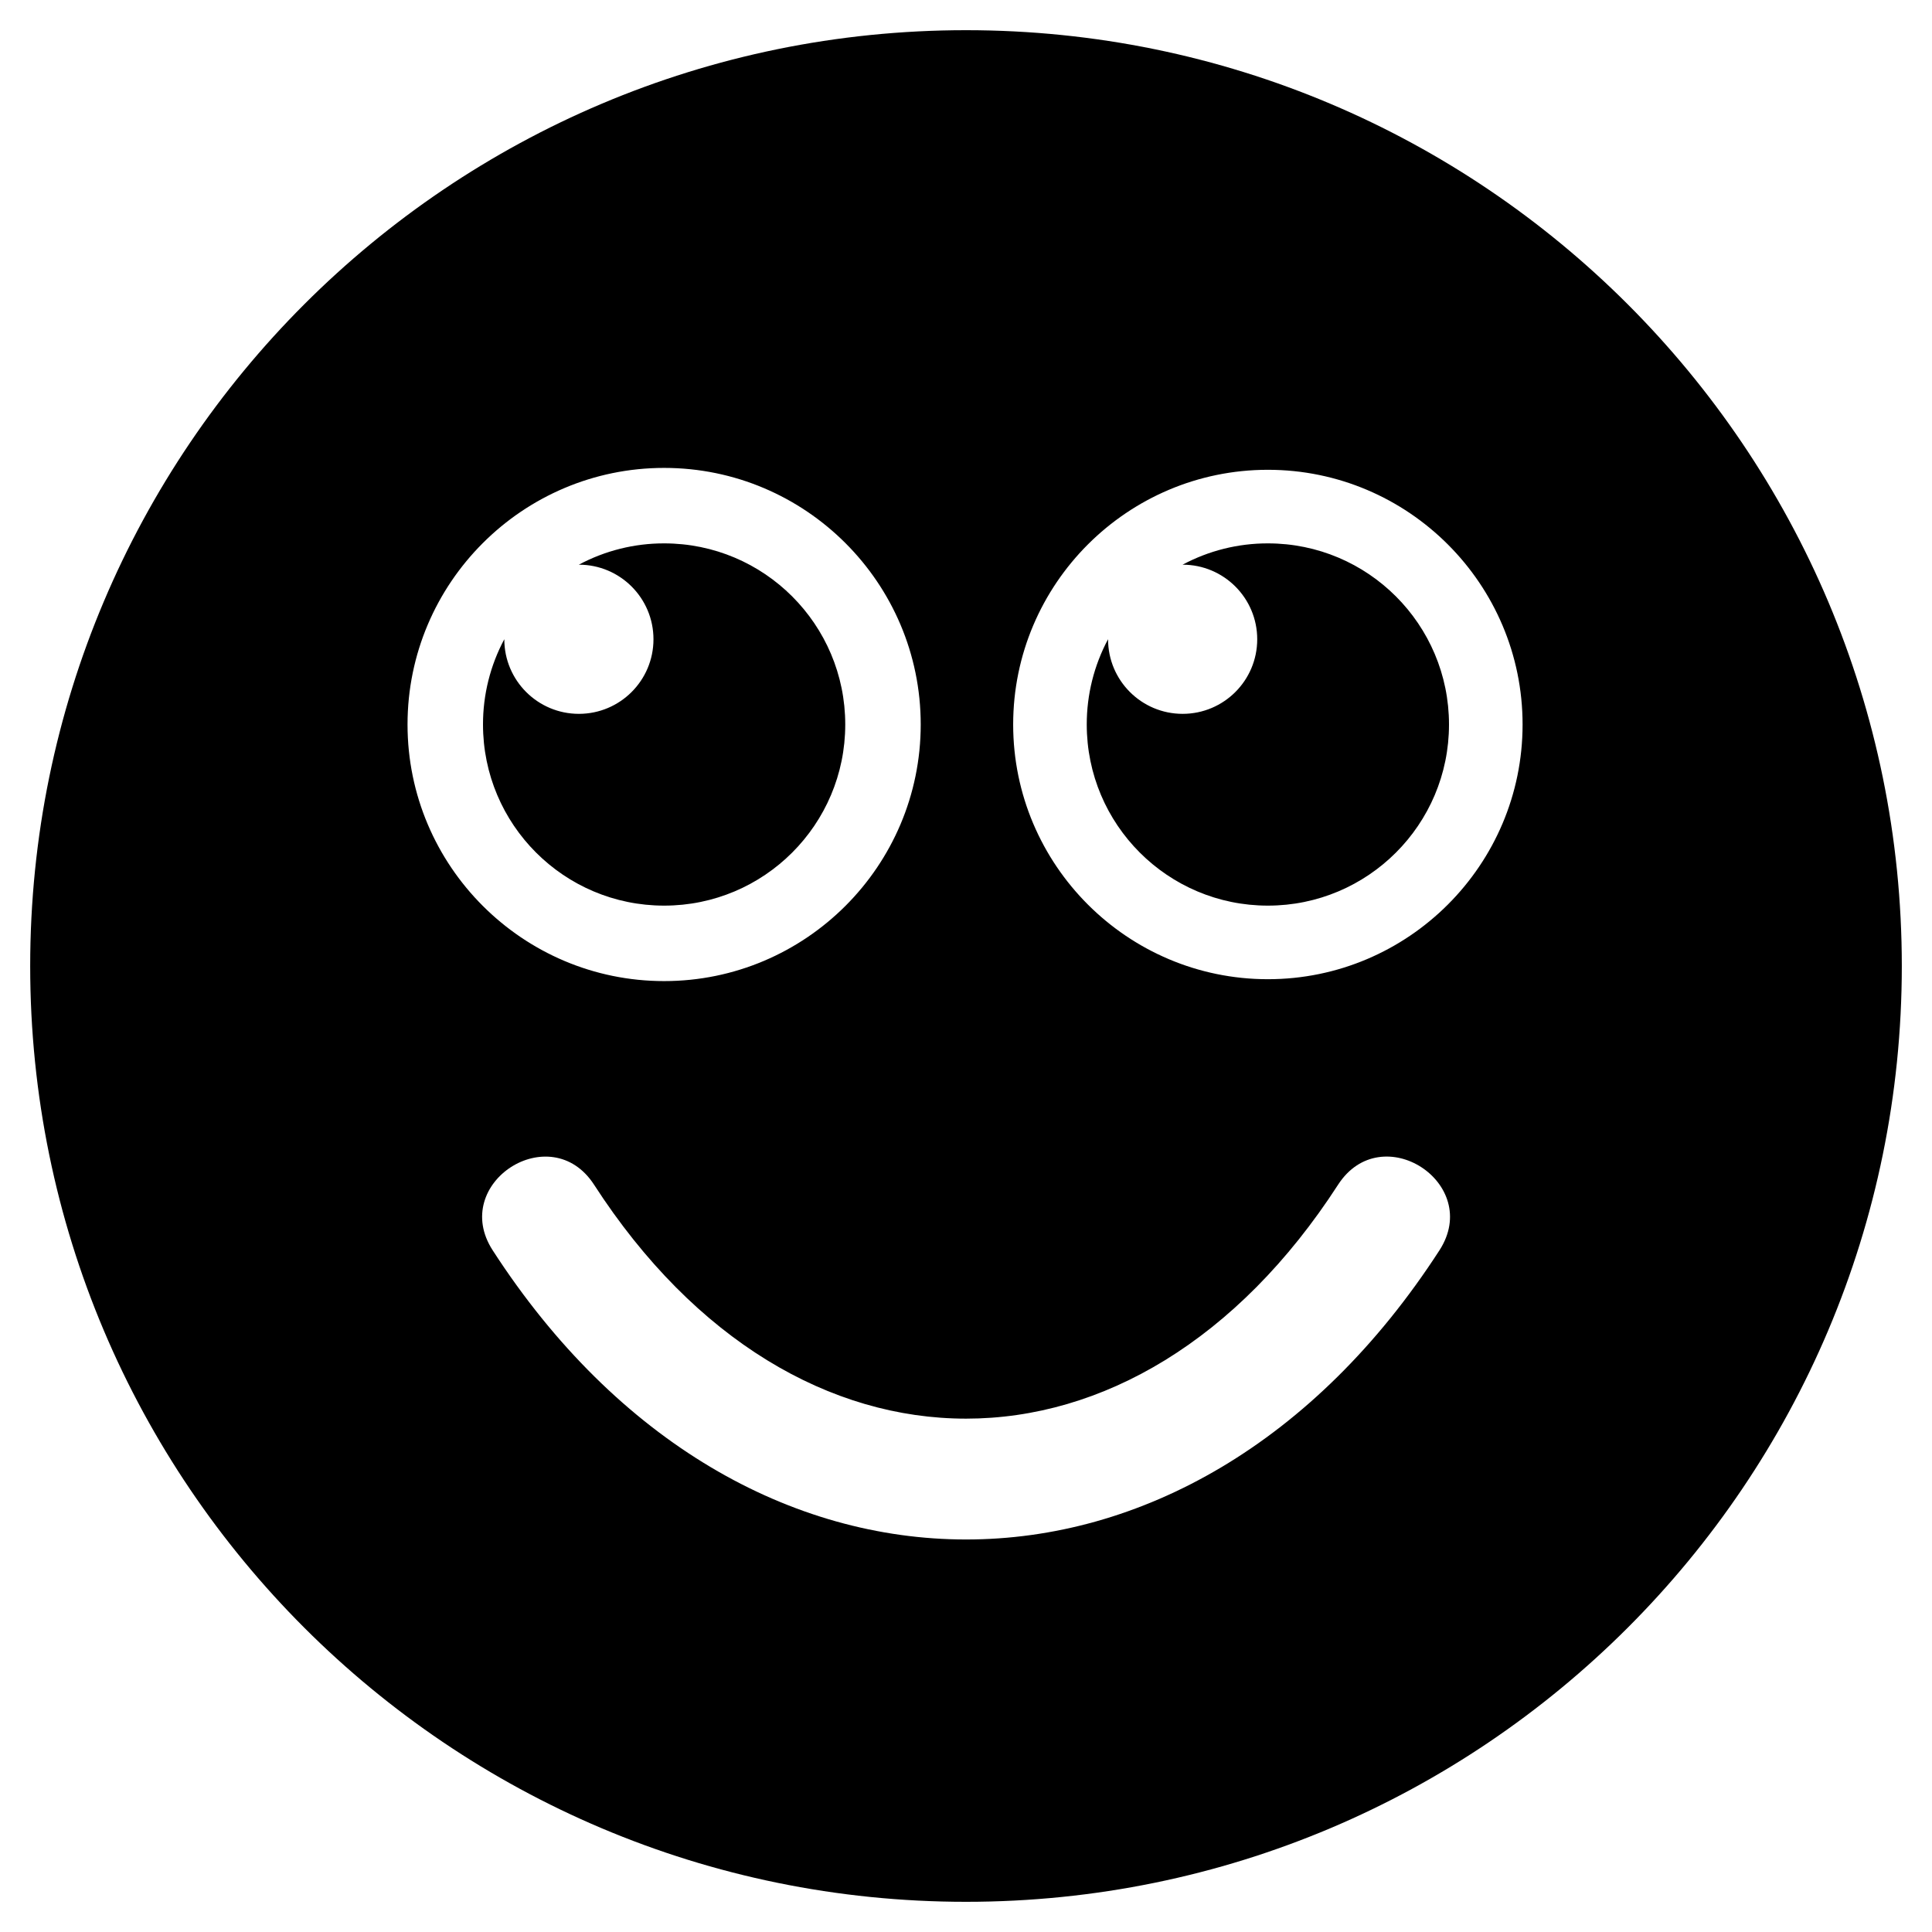
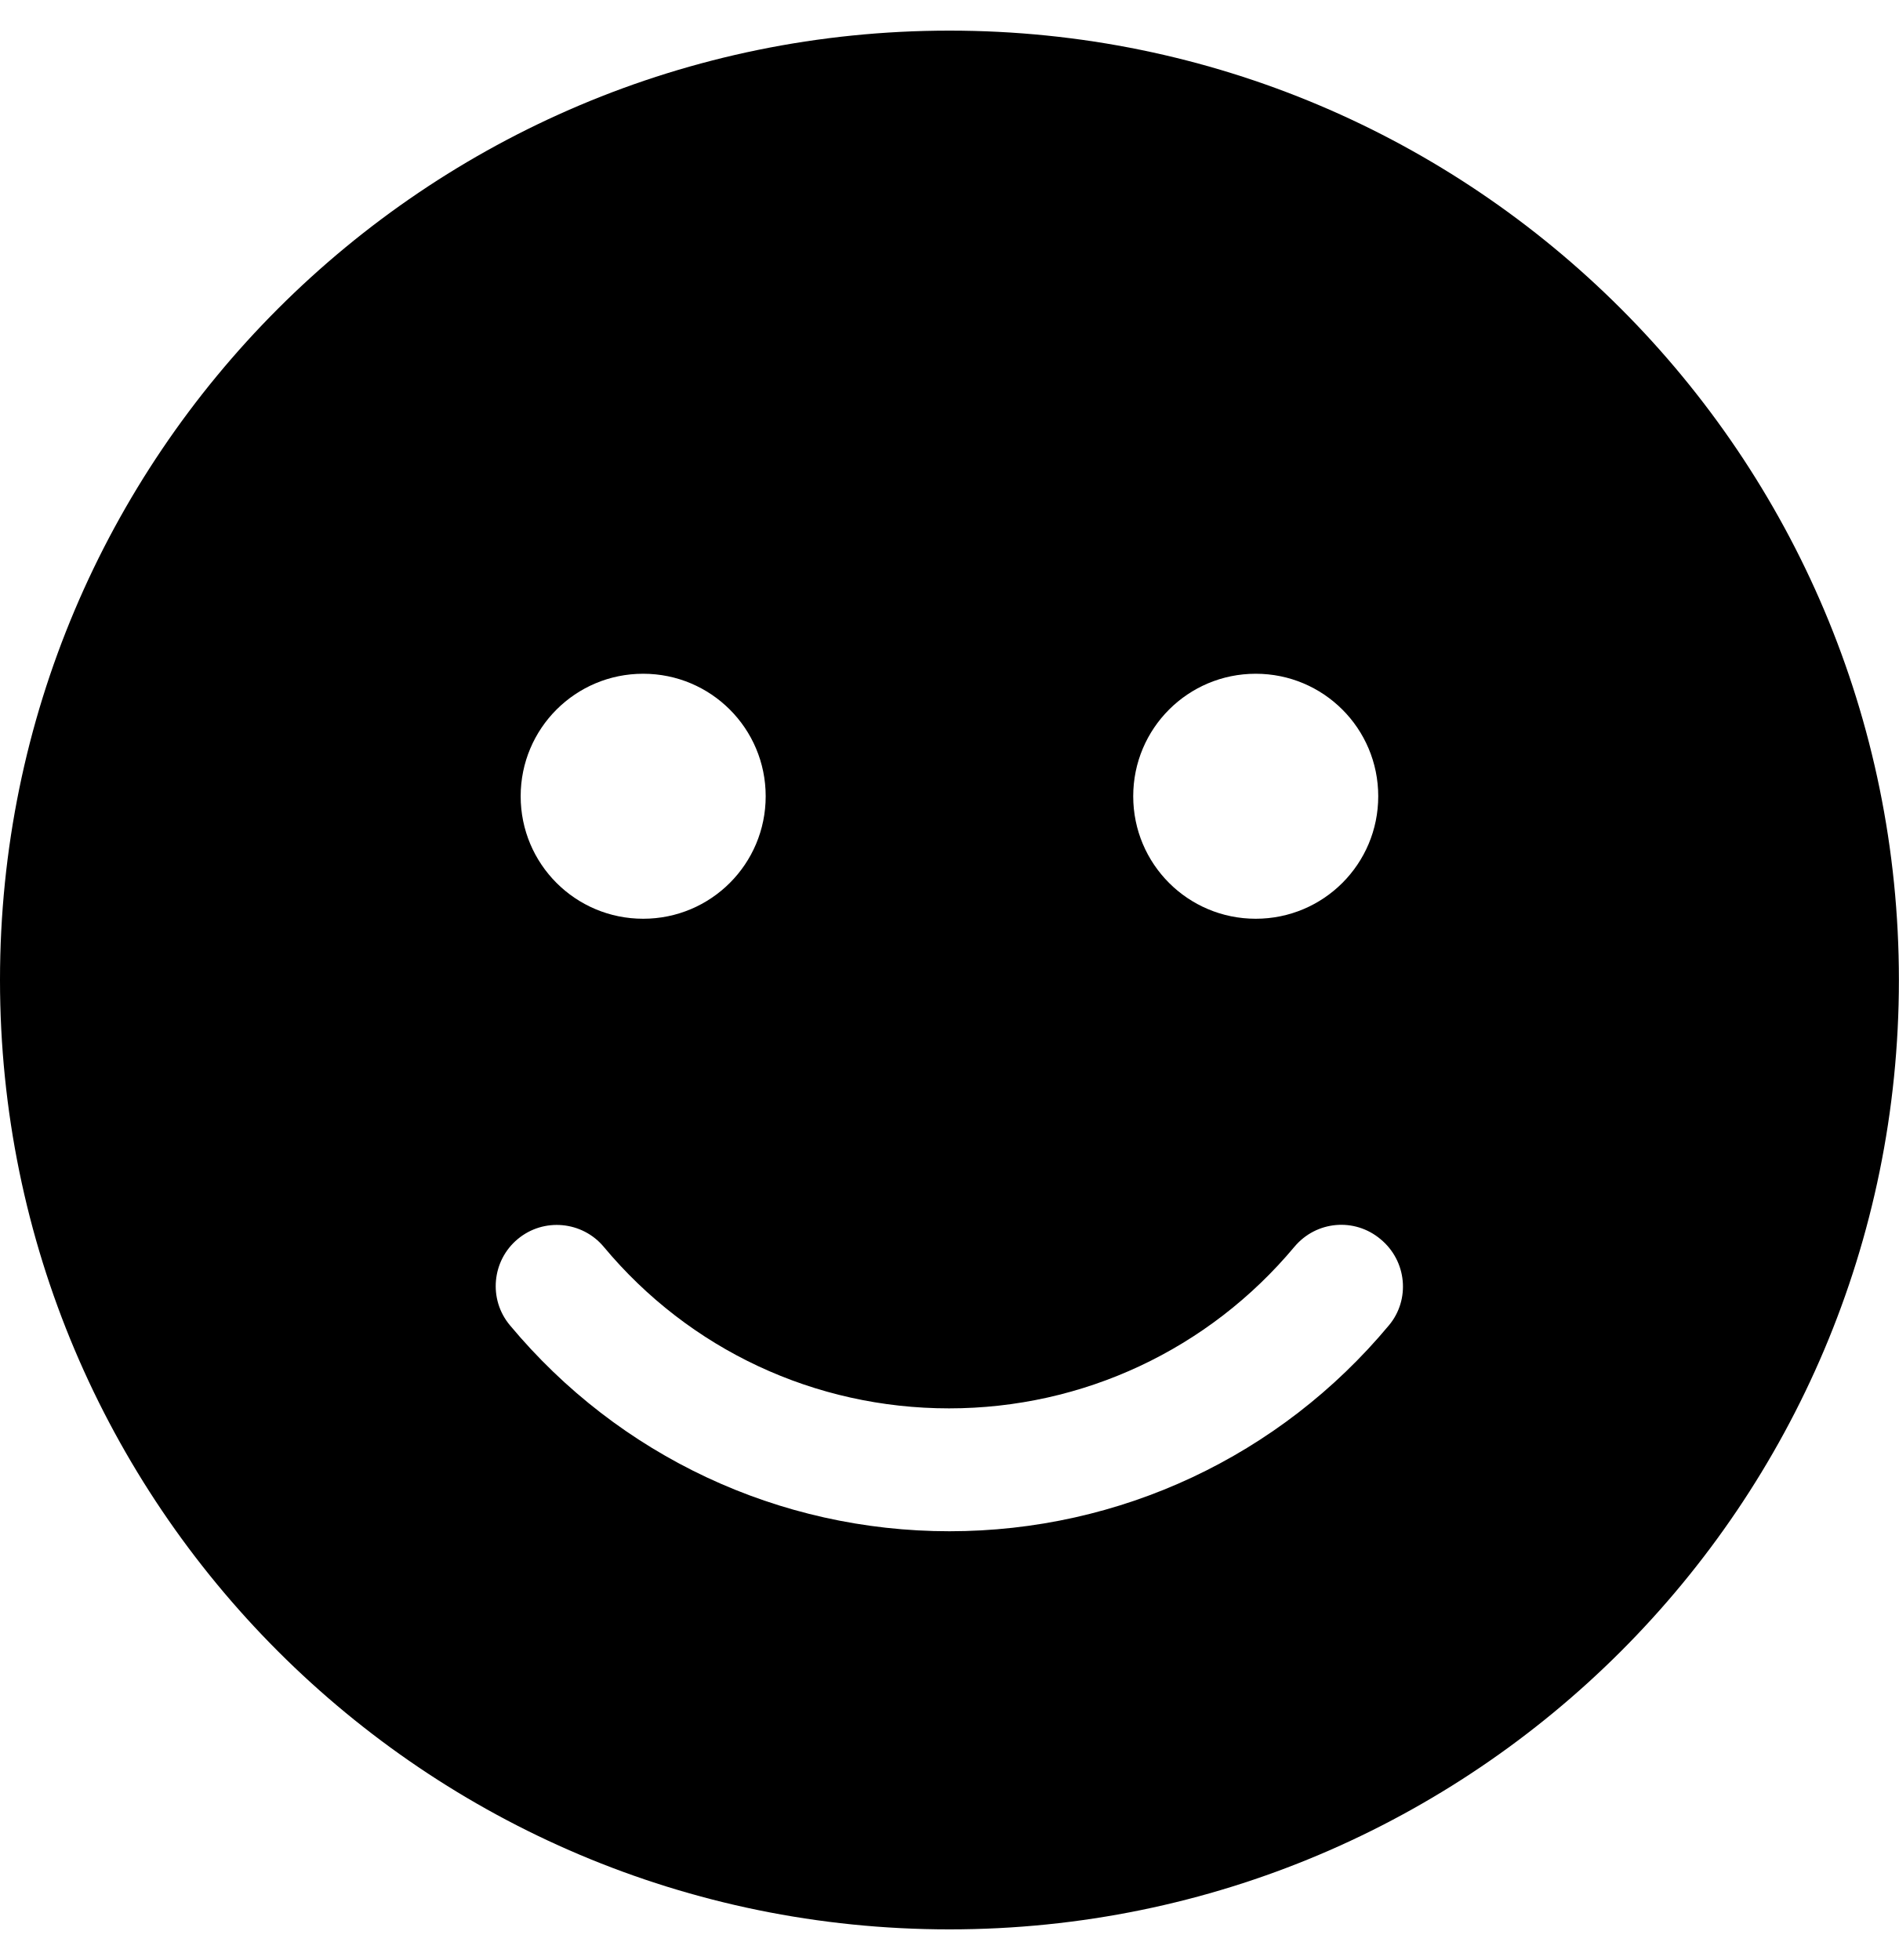
- <svg xmlns="http://www.w3.org/2000/svg" viewBox="0 0 512 512">
-   <path d="M504 256c0 136.967-111.033 248-248 248S8 392.967 8 256 119.033 8 256 8s248 111.033 248 248zm-122.526 75.34c11.479-17.755-15.349-35.194-26.873-17.374-53.418 82.627-143.71 82.681-197.164 0-11.502-17.79-38.364-.401-26.873 17.374 66.014 102.107 184.795 102.265 250.91 0zM108 192c0 37.497 30.503 68 68 68s68-30.503 68-68-30.503-68-68-68-68 30.503-68 68zm160.5 0c0 37.221 30.279 67.5 67.5 67.5s67.5-30.279 67.5-67.5-30.279-67.5-67.5-67.5-67.5 30.279-67.5 67.5zm67.5-48a47.789 47.789 0 0 0-22.603 5.647h.015c10.916 0 19.765 8.849 19.765 19.765s-8.849 19.765-19.765 19.765-19.765-8.849-19.765-19.765v-.015A47.789 47.789 0 0 0 288 192c0 26.51 21.49 48 48 48s48-21.49 48-48-21.49-48-48-48zm-160 0a47.789 47.789 0 0 0-22.603 5.647h.015c10.916 0 19.765 8.849 19.765 19.765s-8.849 19.765-19.765 19.765-19.765-8.849-19.765-19.765v-.015A47.789 47.789 0 0 0 128 192c0 26.51 21.49 48 48 48s48-21.49 48-48-21.49-48-48-48z" />
+ <svg xmlns="http://www.w3.org/2000/svg" viewBox="0 0 496 512">
+   <path d="M248 8C111 8 0 119 0 256s111 248 248 248 248-111 248-248S385 8 248 8zm80 168c17.7 0 32 14.3 32 32s-14.3 32-32 32-32-14.3-32-32 14.3-32 32-32zm-160 0c17.7 0 32 14.3 32 32s-14.3 32-32 32-32-14.3-32-32 14.3-32 32-32zm194.8 170.2C334.3 380.4 292.5 400 248 400s-86.3-19.6-114.8-53.8c-5.7-6.8-4.7-16.9 2-22.5 6.8-5.7 16.9-4.7 22.5 2 22.4 26.9 55.2 42.2 90.2 42.2s67.8-15.4 90.2-42.2c5.7-6.8 15.7-7.7 22.5-2 6.9 5.7 7.8 15.8 2.2 22.5z" />
</svg>
